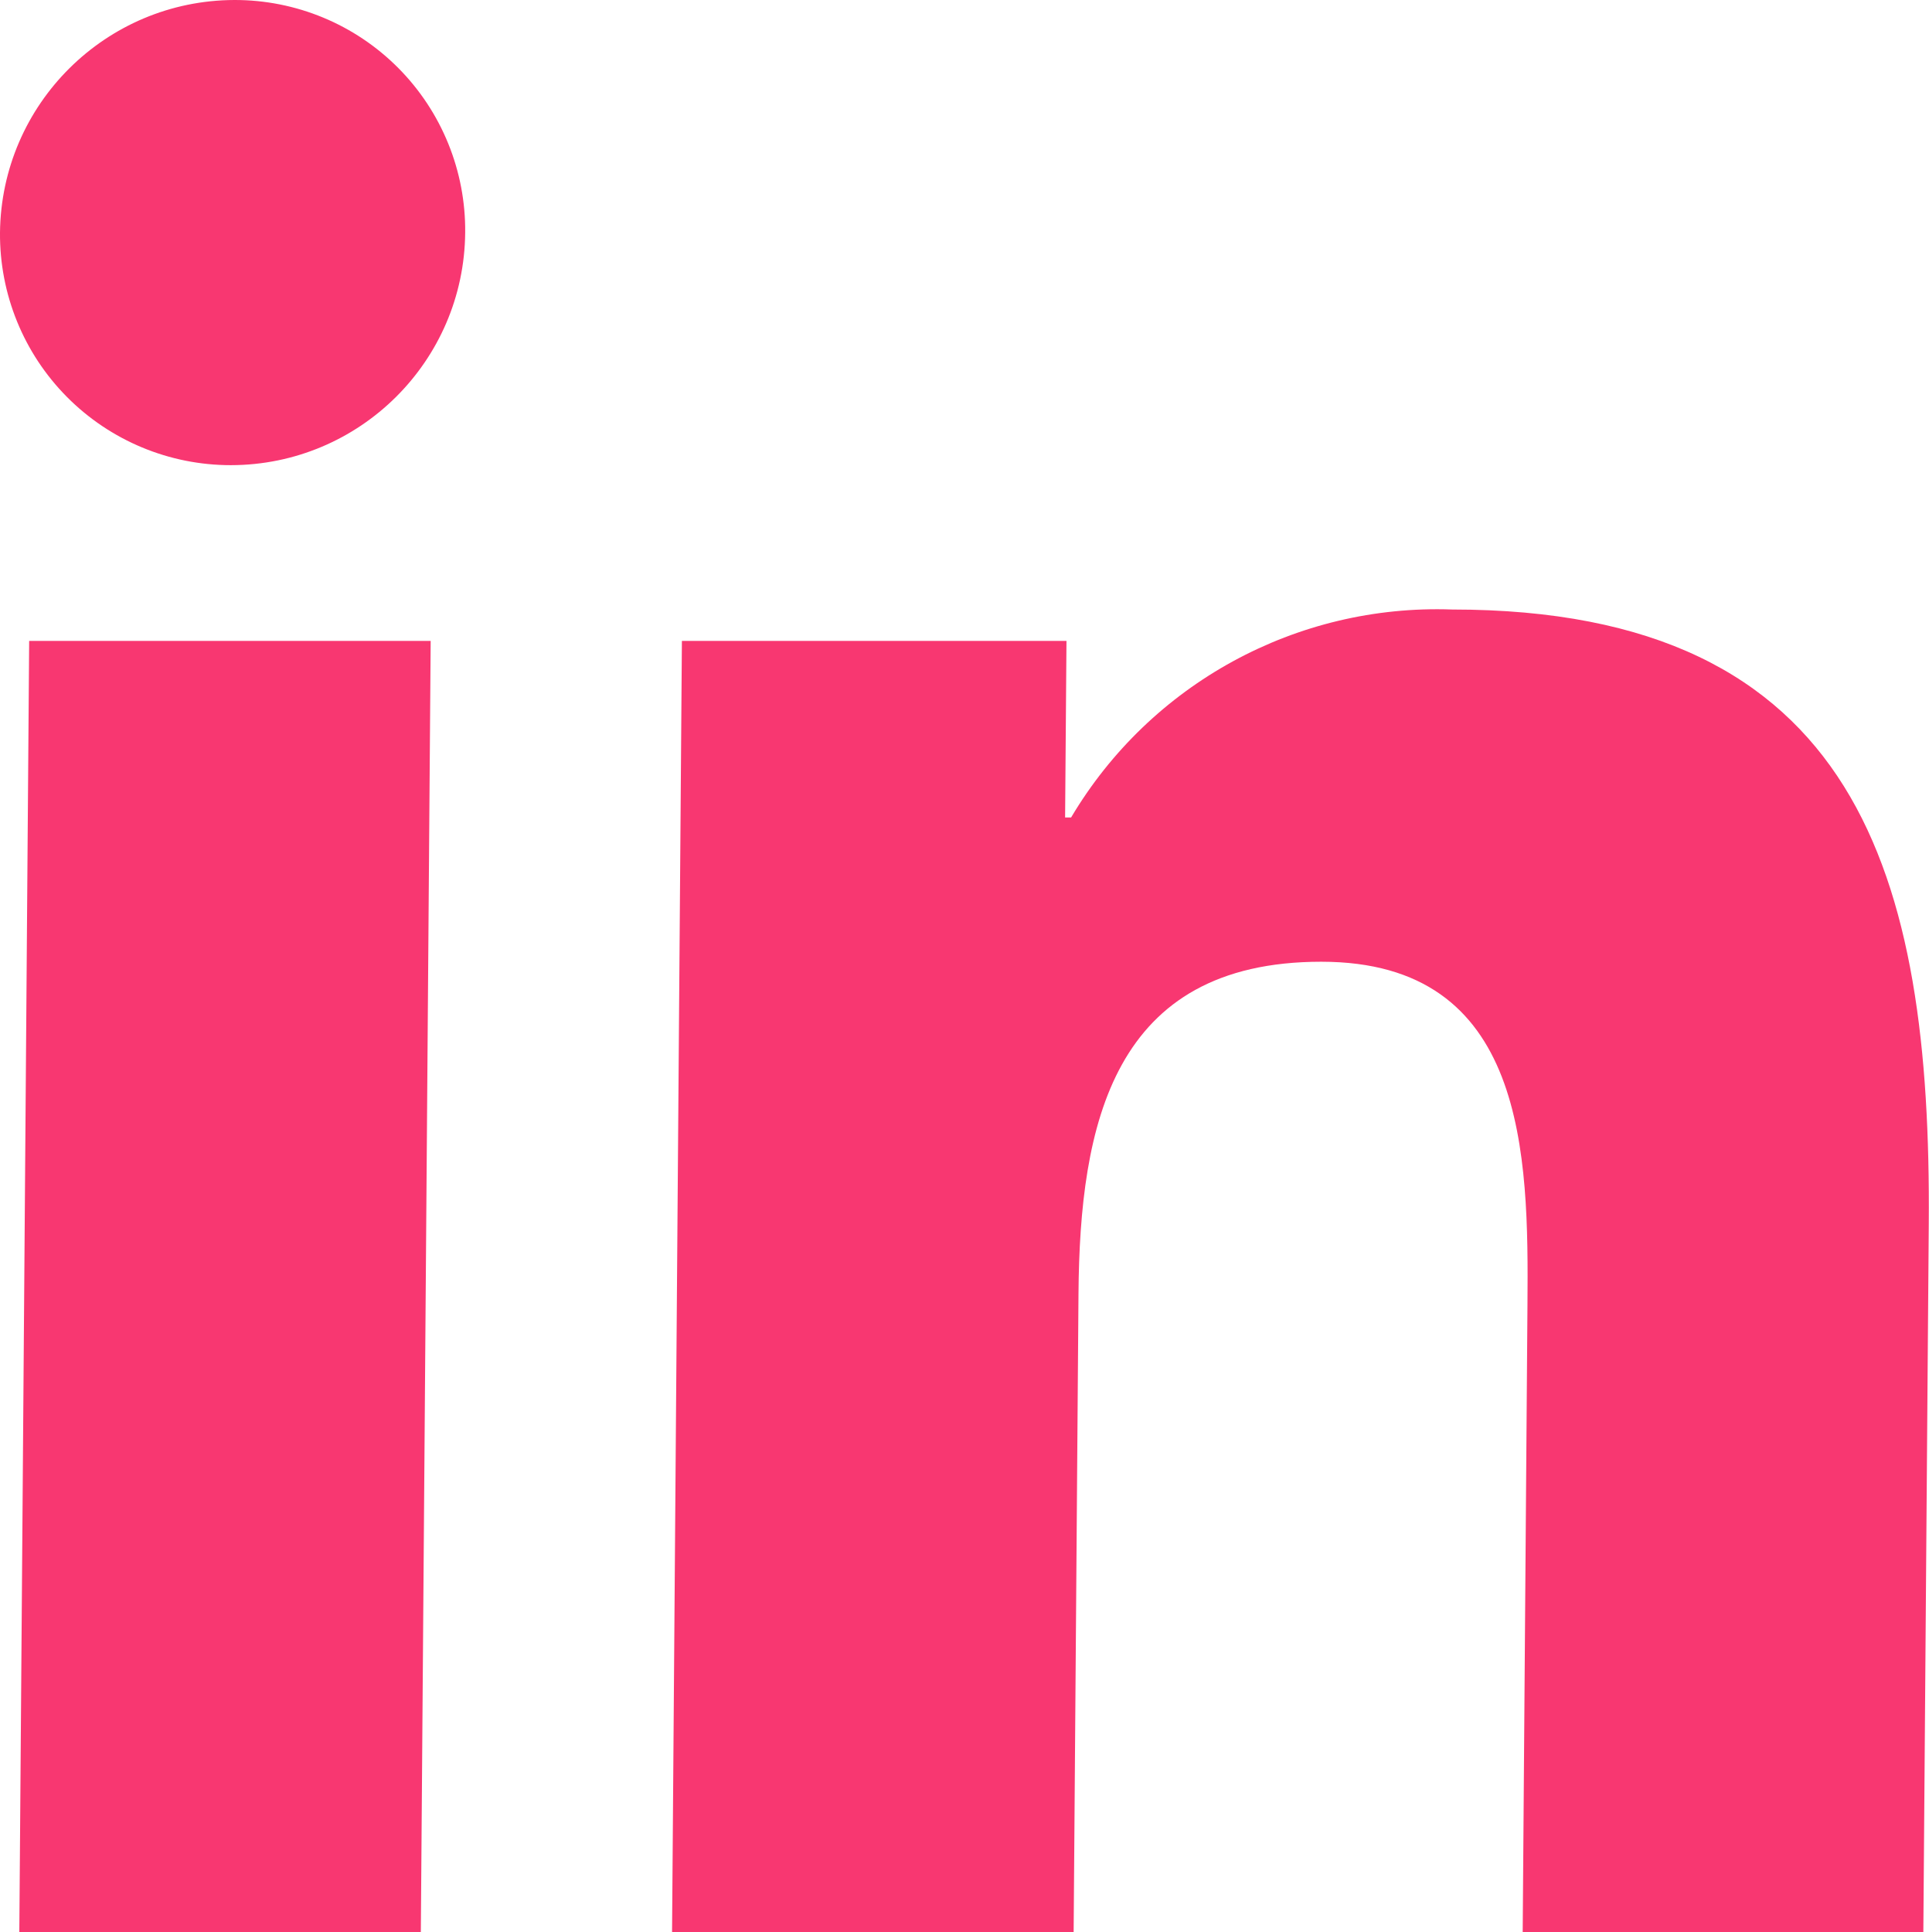
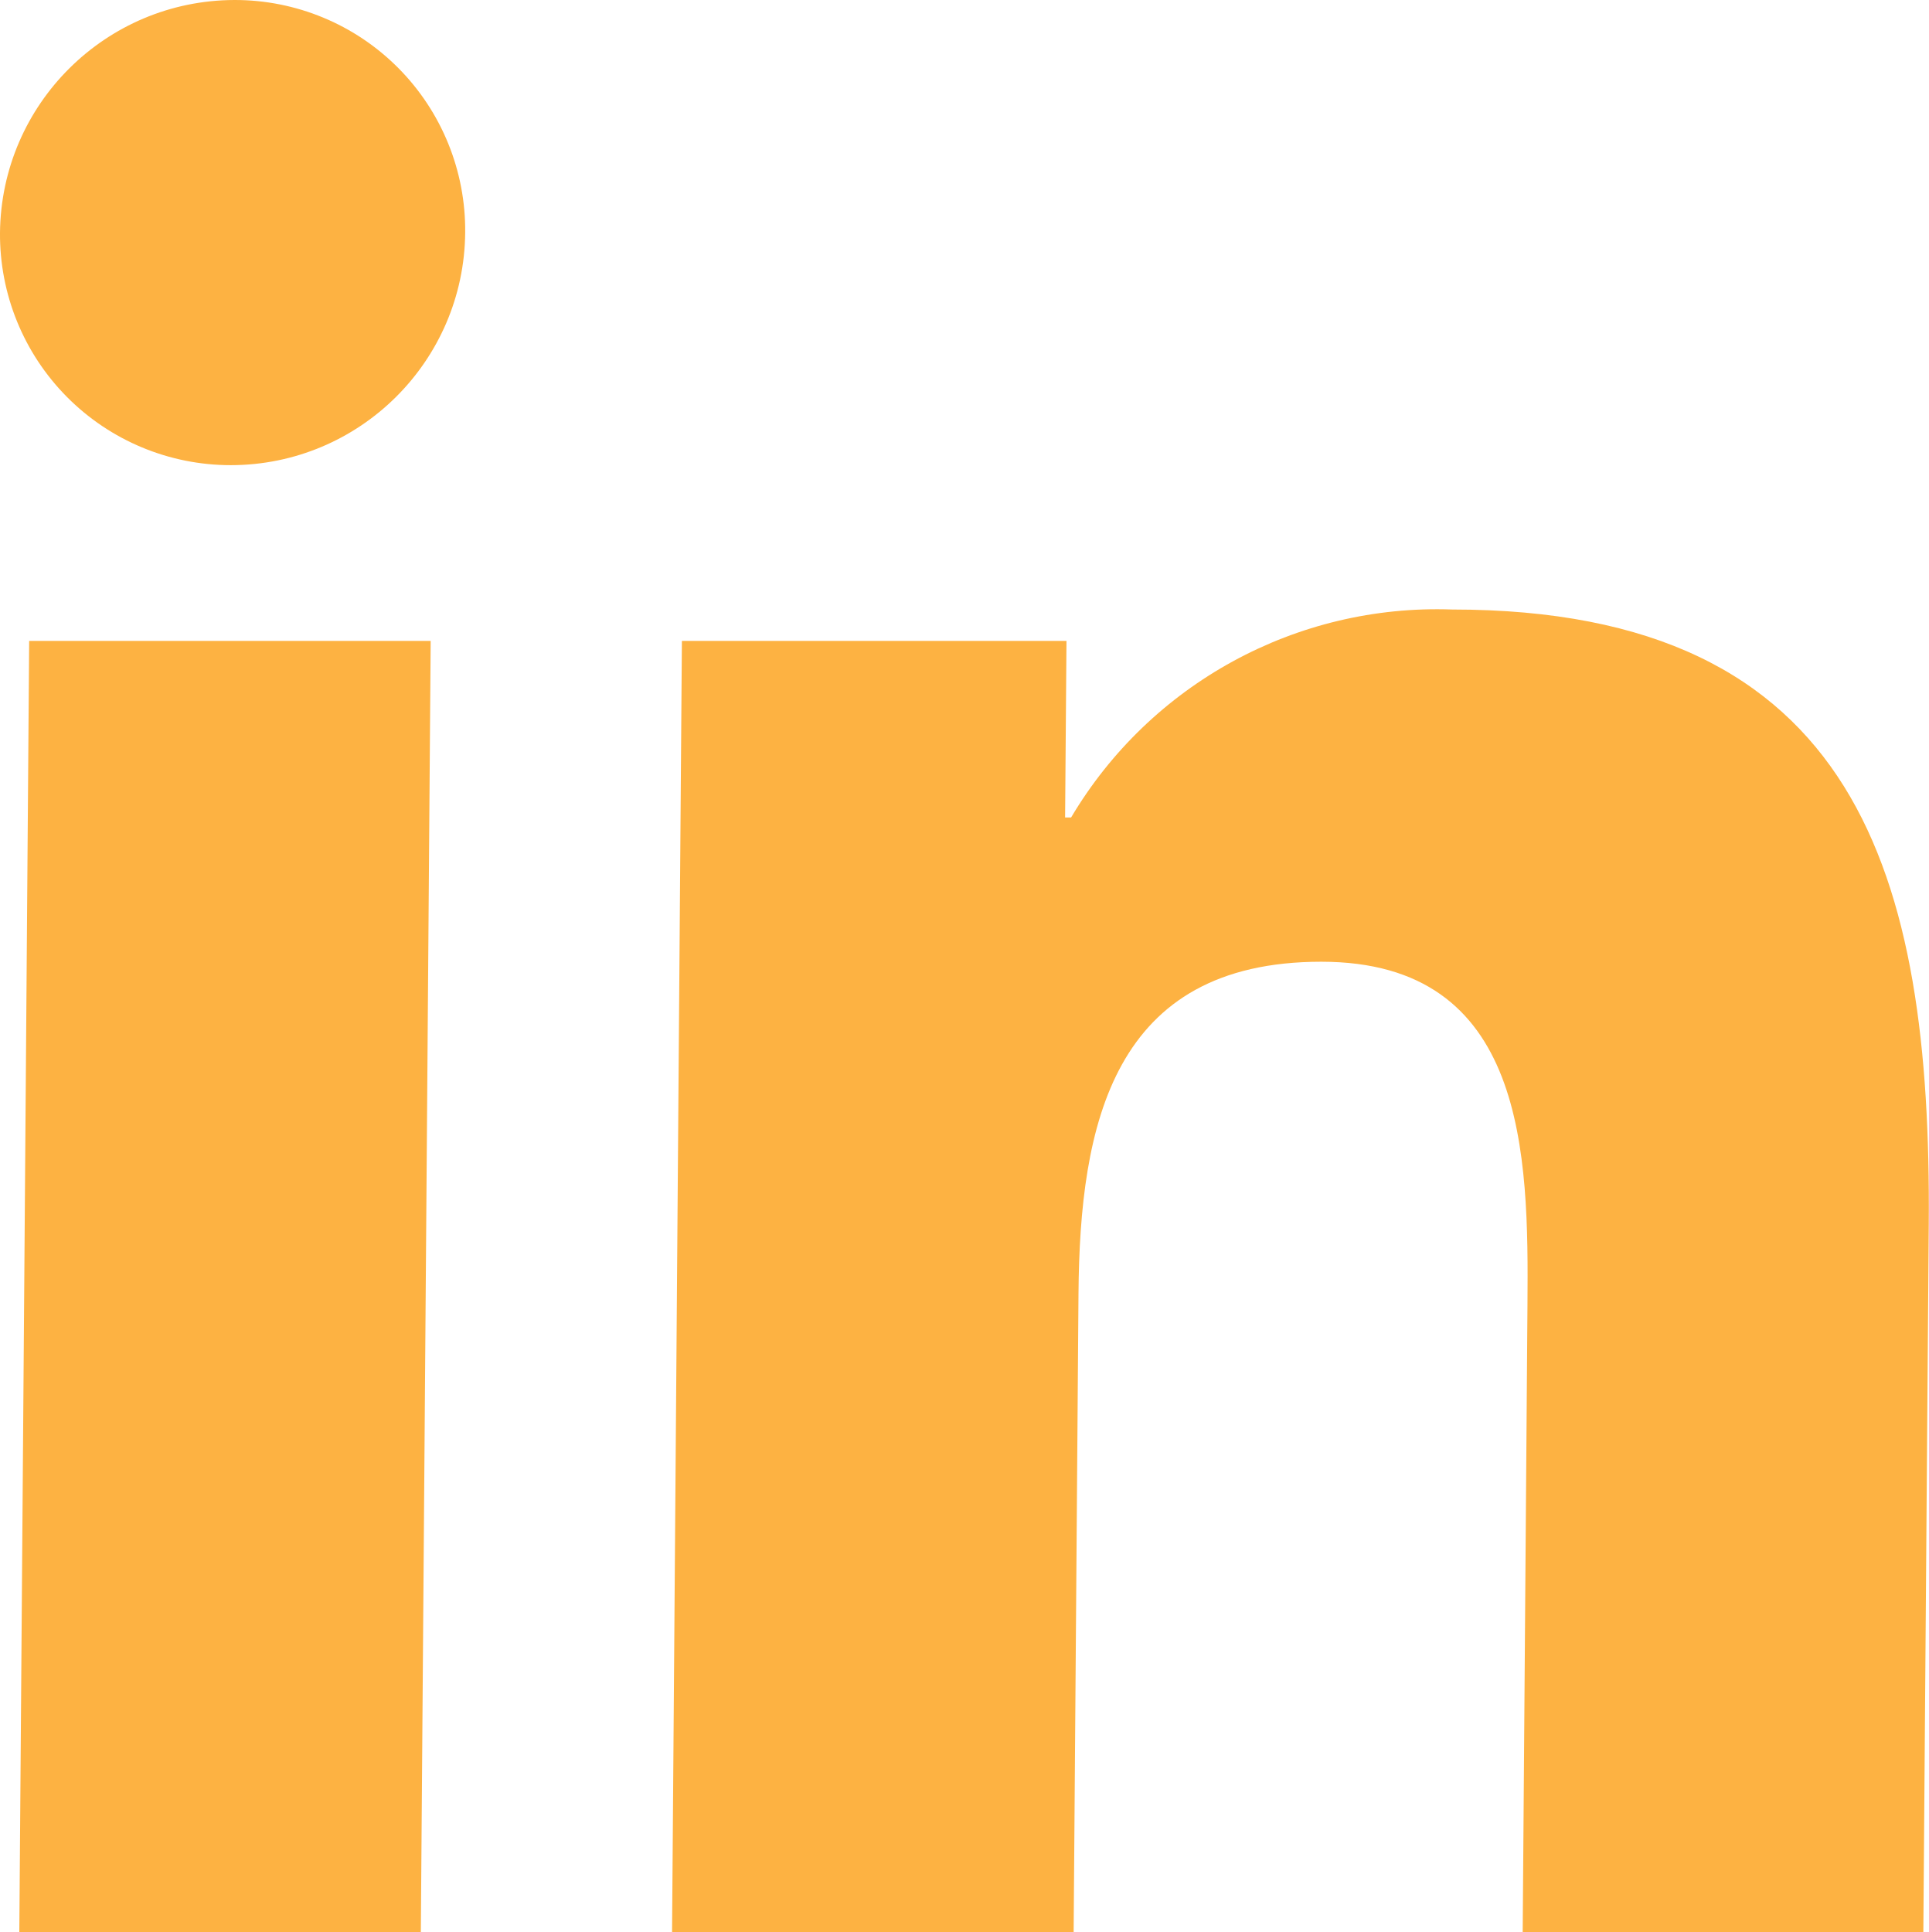
<svg xmlns="http://www.w3.org/2000/svg" width="26.657" height="26.702" viewBox="0 0 26.657 26.702">
  <g id="linkedin" transform="translate(180.157 -77.35)">
    <g id="Grupo_141" data-name="Grupo 141">
-       <path id="Caminho_280" data-name="Caminho 280" d="M-176.918,77.35a3.183,3.183,0,0,1,3.19,3.215,3.242,3.242,0,0,1-3.239,3.214,3.189,3.189,0,0,1-3.19-3.214A3.249,3.249,0,0,1-176.918,77.35Z" fill="#f83771" />
+       <path id="Caminho_280" data-name="Caminho 280" d="M-176.918,77.35a3.183,3.183,0,0,1,3.19,3.215,3.242,3.242,0,0,1-3.239,3.214,3.189,3.189,0,0,1-3.19-3.214A3.249,3.249,0,0,1-176.918,77.35Z" fill="#FDB242" />
    </g>
    <g id="Grupo_142" data-name="Grupo 142">
-       <path id="Caminho_281" data-name="Caminho 281" d="M-174.205,86.208l-.136,17.844h-5.549l.136-17.844Z" fill="#f83771" />
+       <path id="Caminho_281" data-name="Caminho 281" d="M-174.205,86.208l-.136,17.844h-5.549l.136-17.844Z" fill="#FDB242" />
    </g>
    <g id="Grupo_143" data-name="Grupo 143">
-       <path id="Caminho_282" data-name="Caminho 282" d="M-160.088,85.774c5.619,0,6.624,3.684,6.587,8.494l-.075,9.784h-5.537l.066-8.67c.016-2.076-.011-4.74-2.85-4.74-2.886,0-3.337,2.253-3.355,4.588l-.067,8.822h-5.55l.136-17.844h5.315l-.019,2.44h.083A5.879,5.879,0,0,1-160.088,85.774Z" fill="#f83771" />
+       <path id="Caminho_282" data-name="Caminho 282" d="M-160.088,85.774c5.619,0,6.624,3.684,6.587,8.494l-.075,9.784h-5.537l.066-8.67c.016-2.076-.011-4.74-2.85-4.74-2.886,0-3.337,2.253-3.355,4.588l-.067,8.822h-5.55l.136-17.844h5.315l-.019,2.44h.083A5.879,5.879,0,0,1-160.088,85.774Z" fill="#FDB242" />
    </g>
  </g>
</svg>
